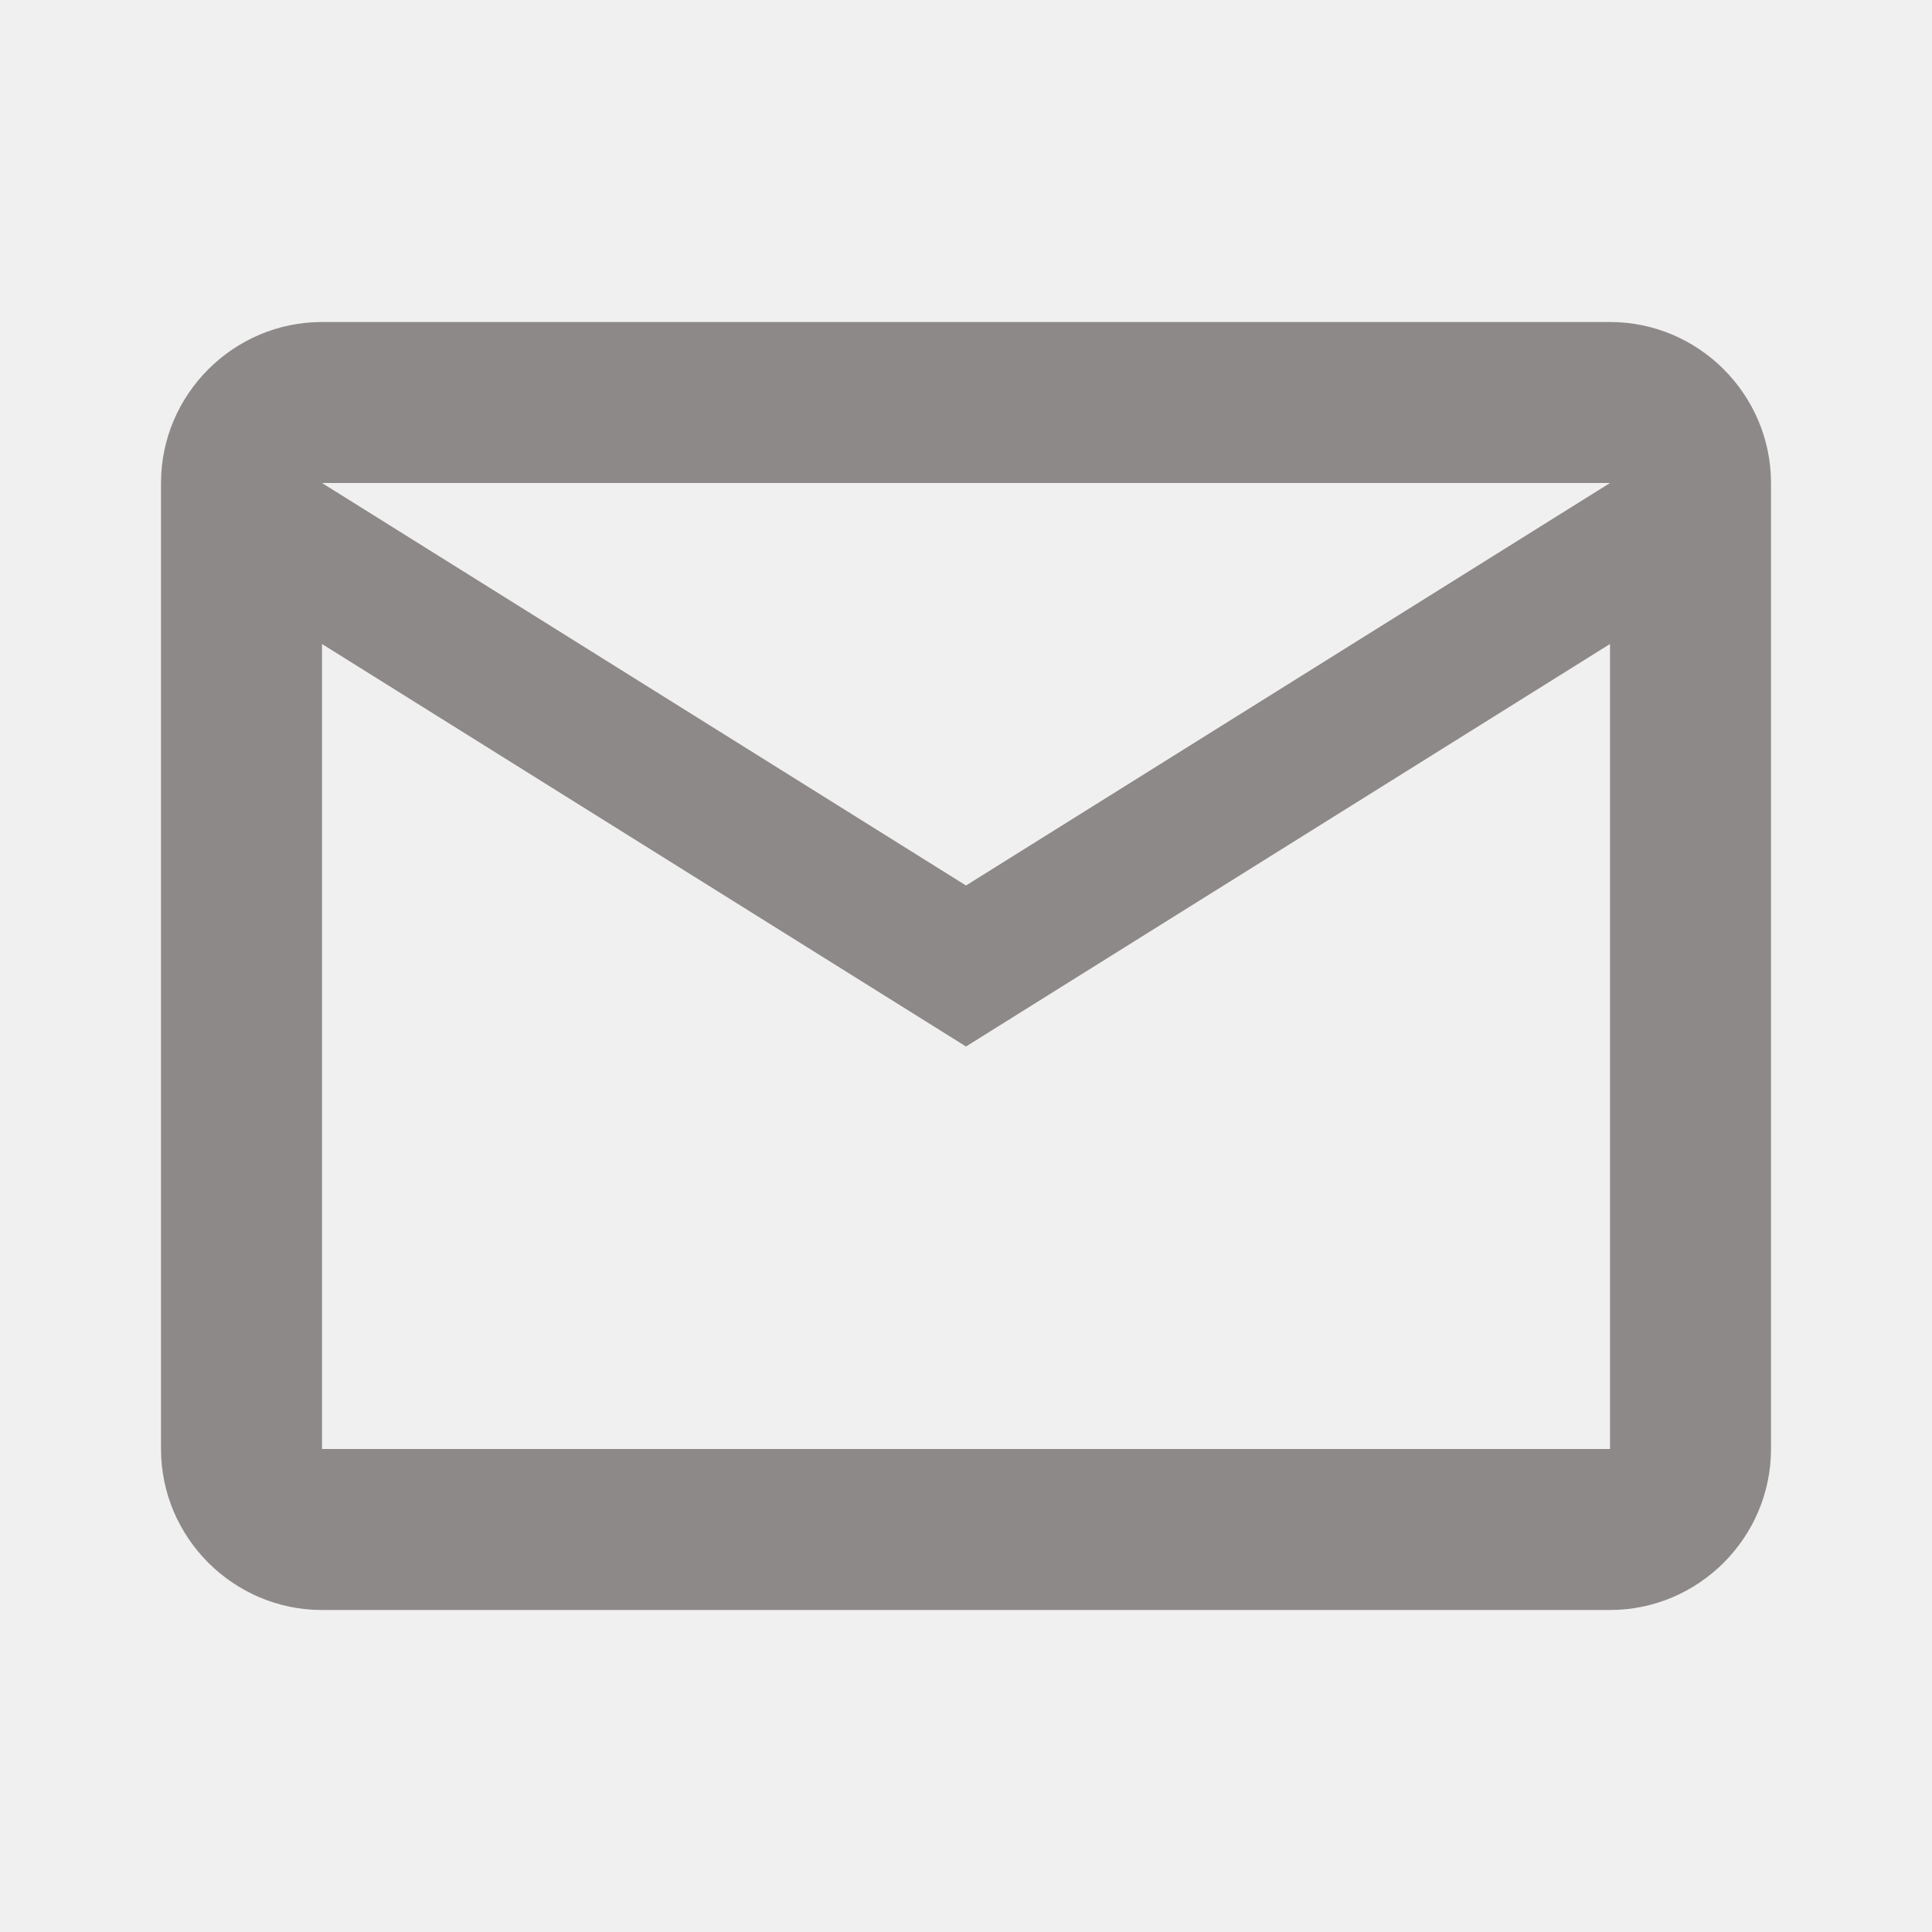
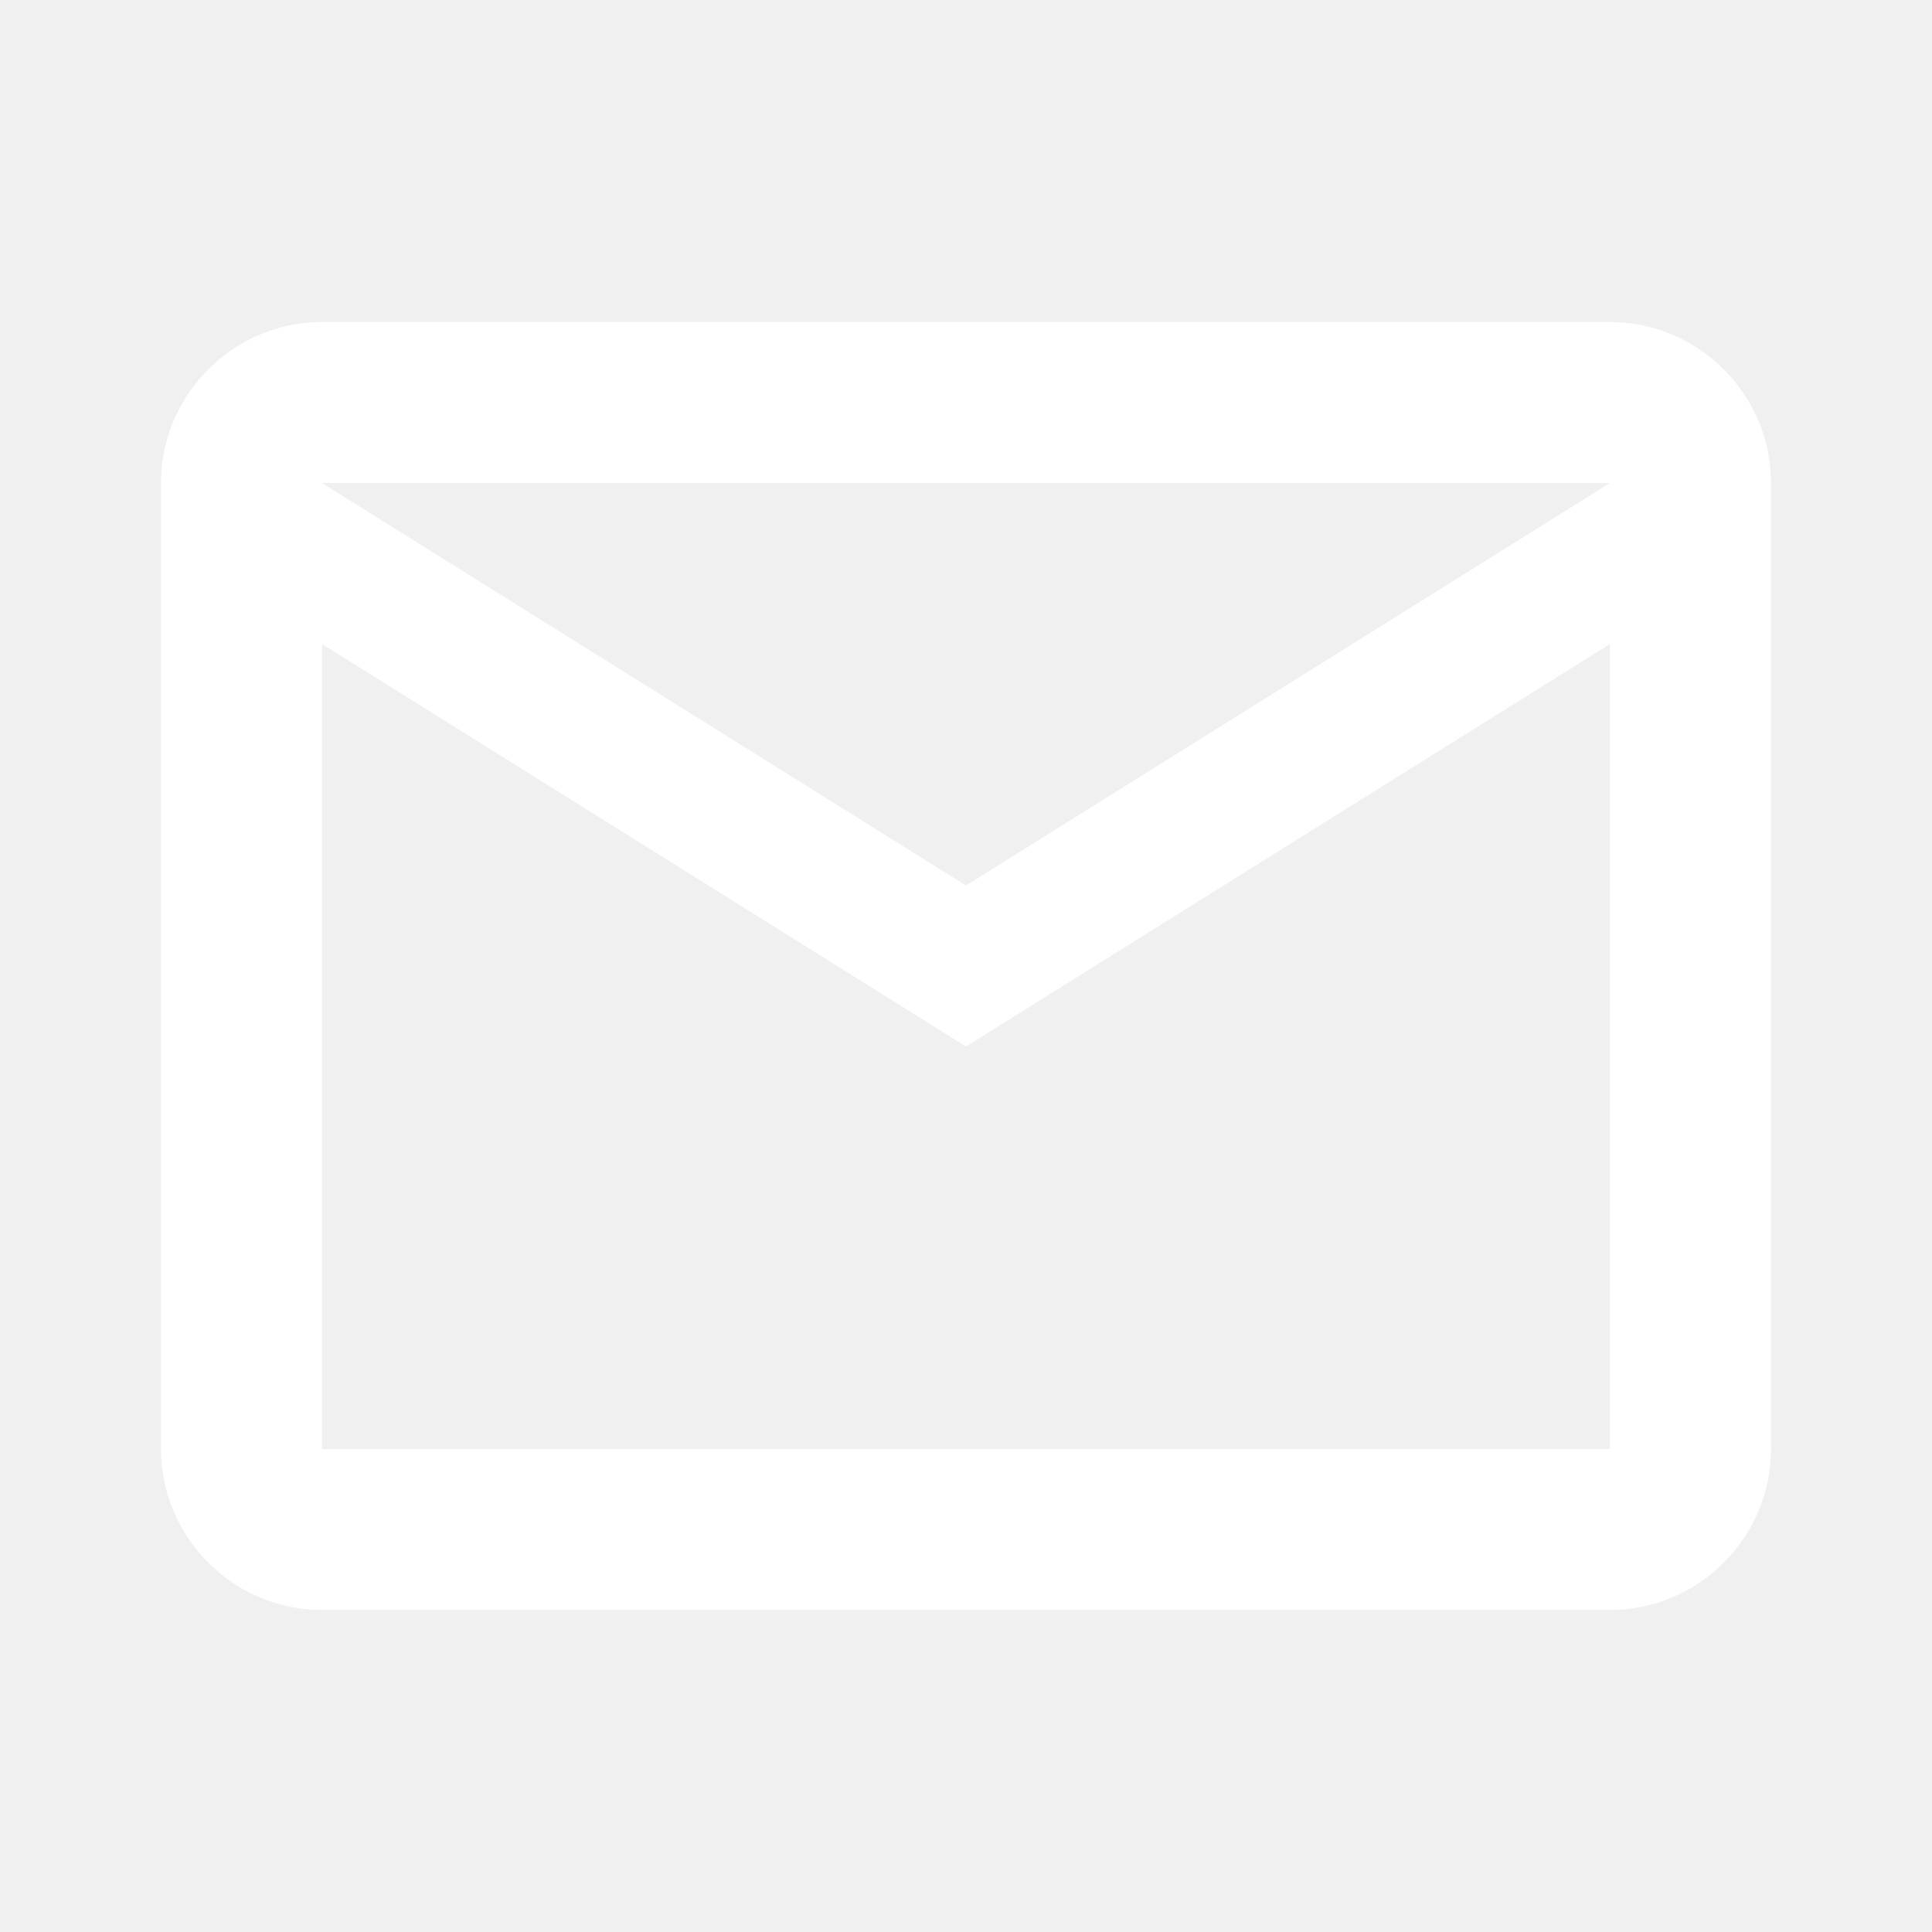
<svg xmlns="http://www.w3.org/2000/svg" width="24" height="24" viewBox="0 0 24 24" fill="none">
-   <path d="M22 6C22 4.9 21.1 4 20 4H4C2.9 4 2 4.9 2 6V18C2 19.1 2.9 20 4 20H20C21.1 20 22 19.1 22 18V6ZM20 6L12 11L4 6H20ZM20 18H4V8L12 13L20 8V18Z" fill="#8E8989" />
+   <path d="M22 6C22 4.9 21.1 4 20 4H4C2.9 4 2 4.9 2 6V18C2 19.1 2.9 20 4 20H20C21.1 20 22 19.1 22 18V6ZM20 6L12 11L4 6H20ZM20 18H4V8L12 13L20 8V18Z" fill="white" />
</svg>
